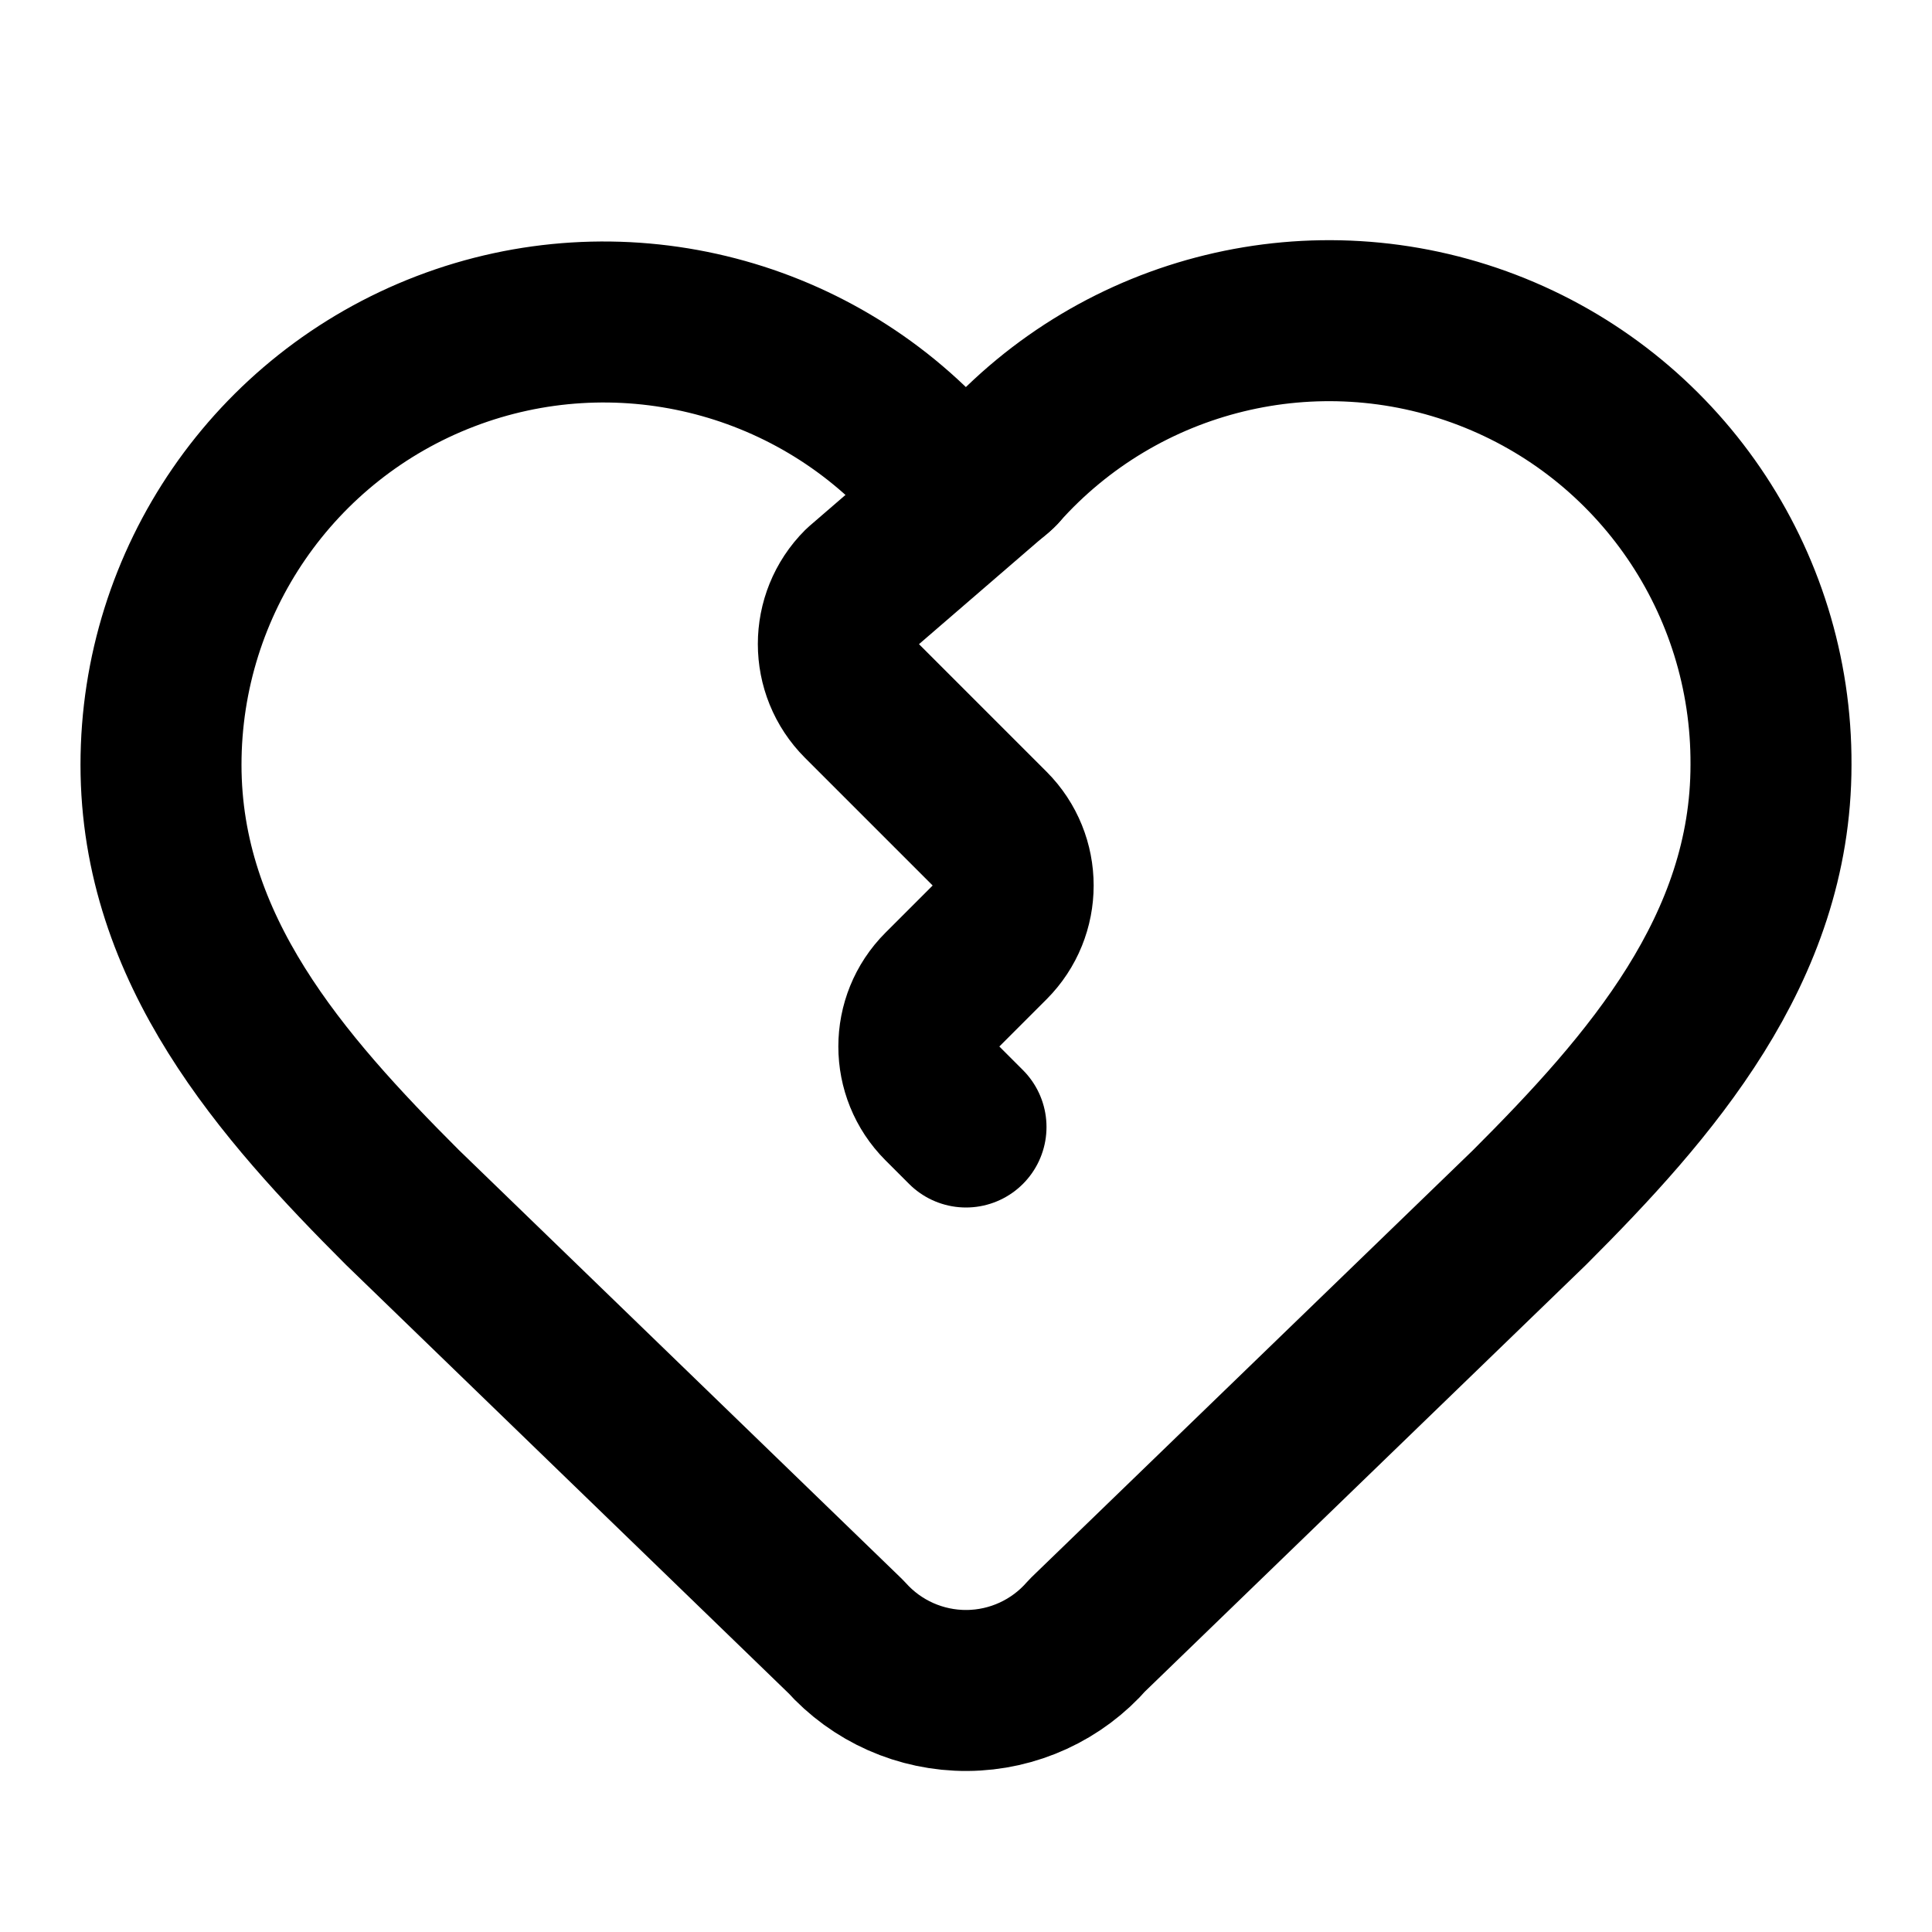
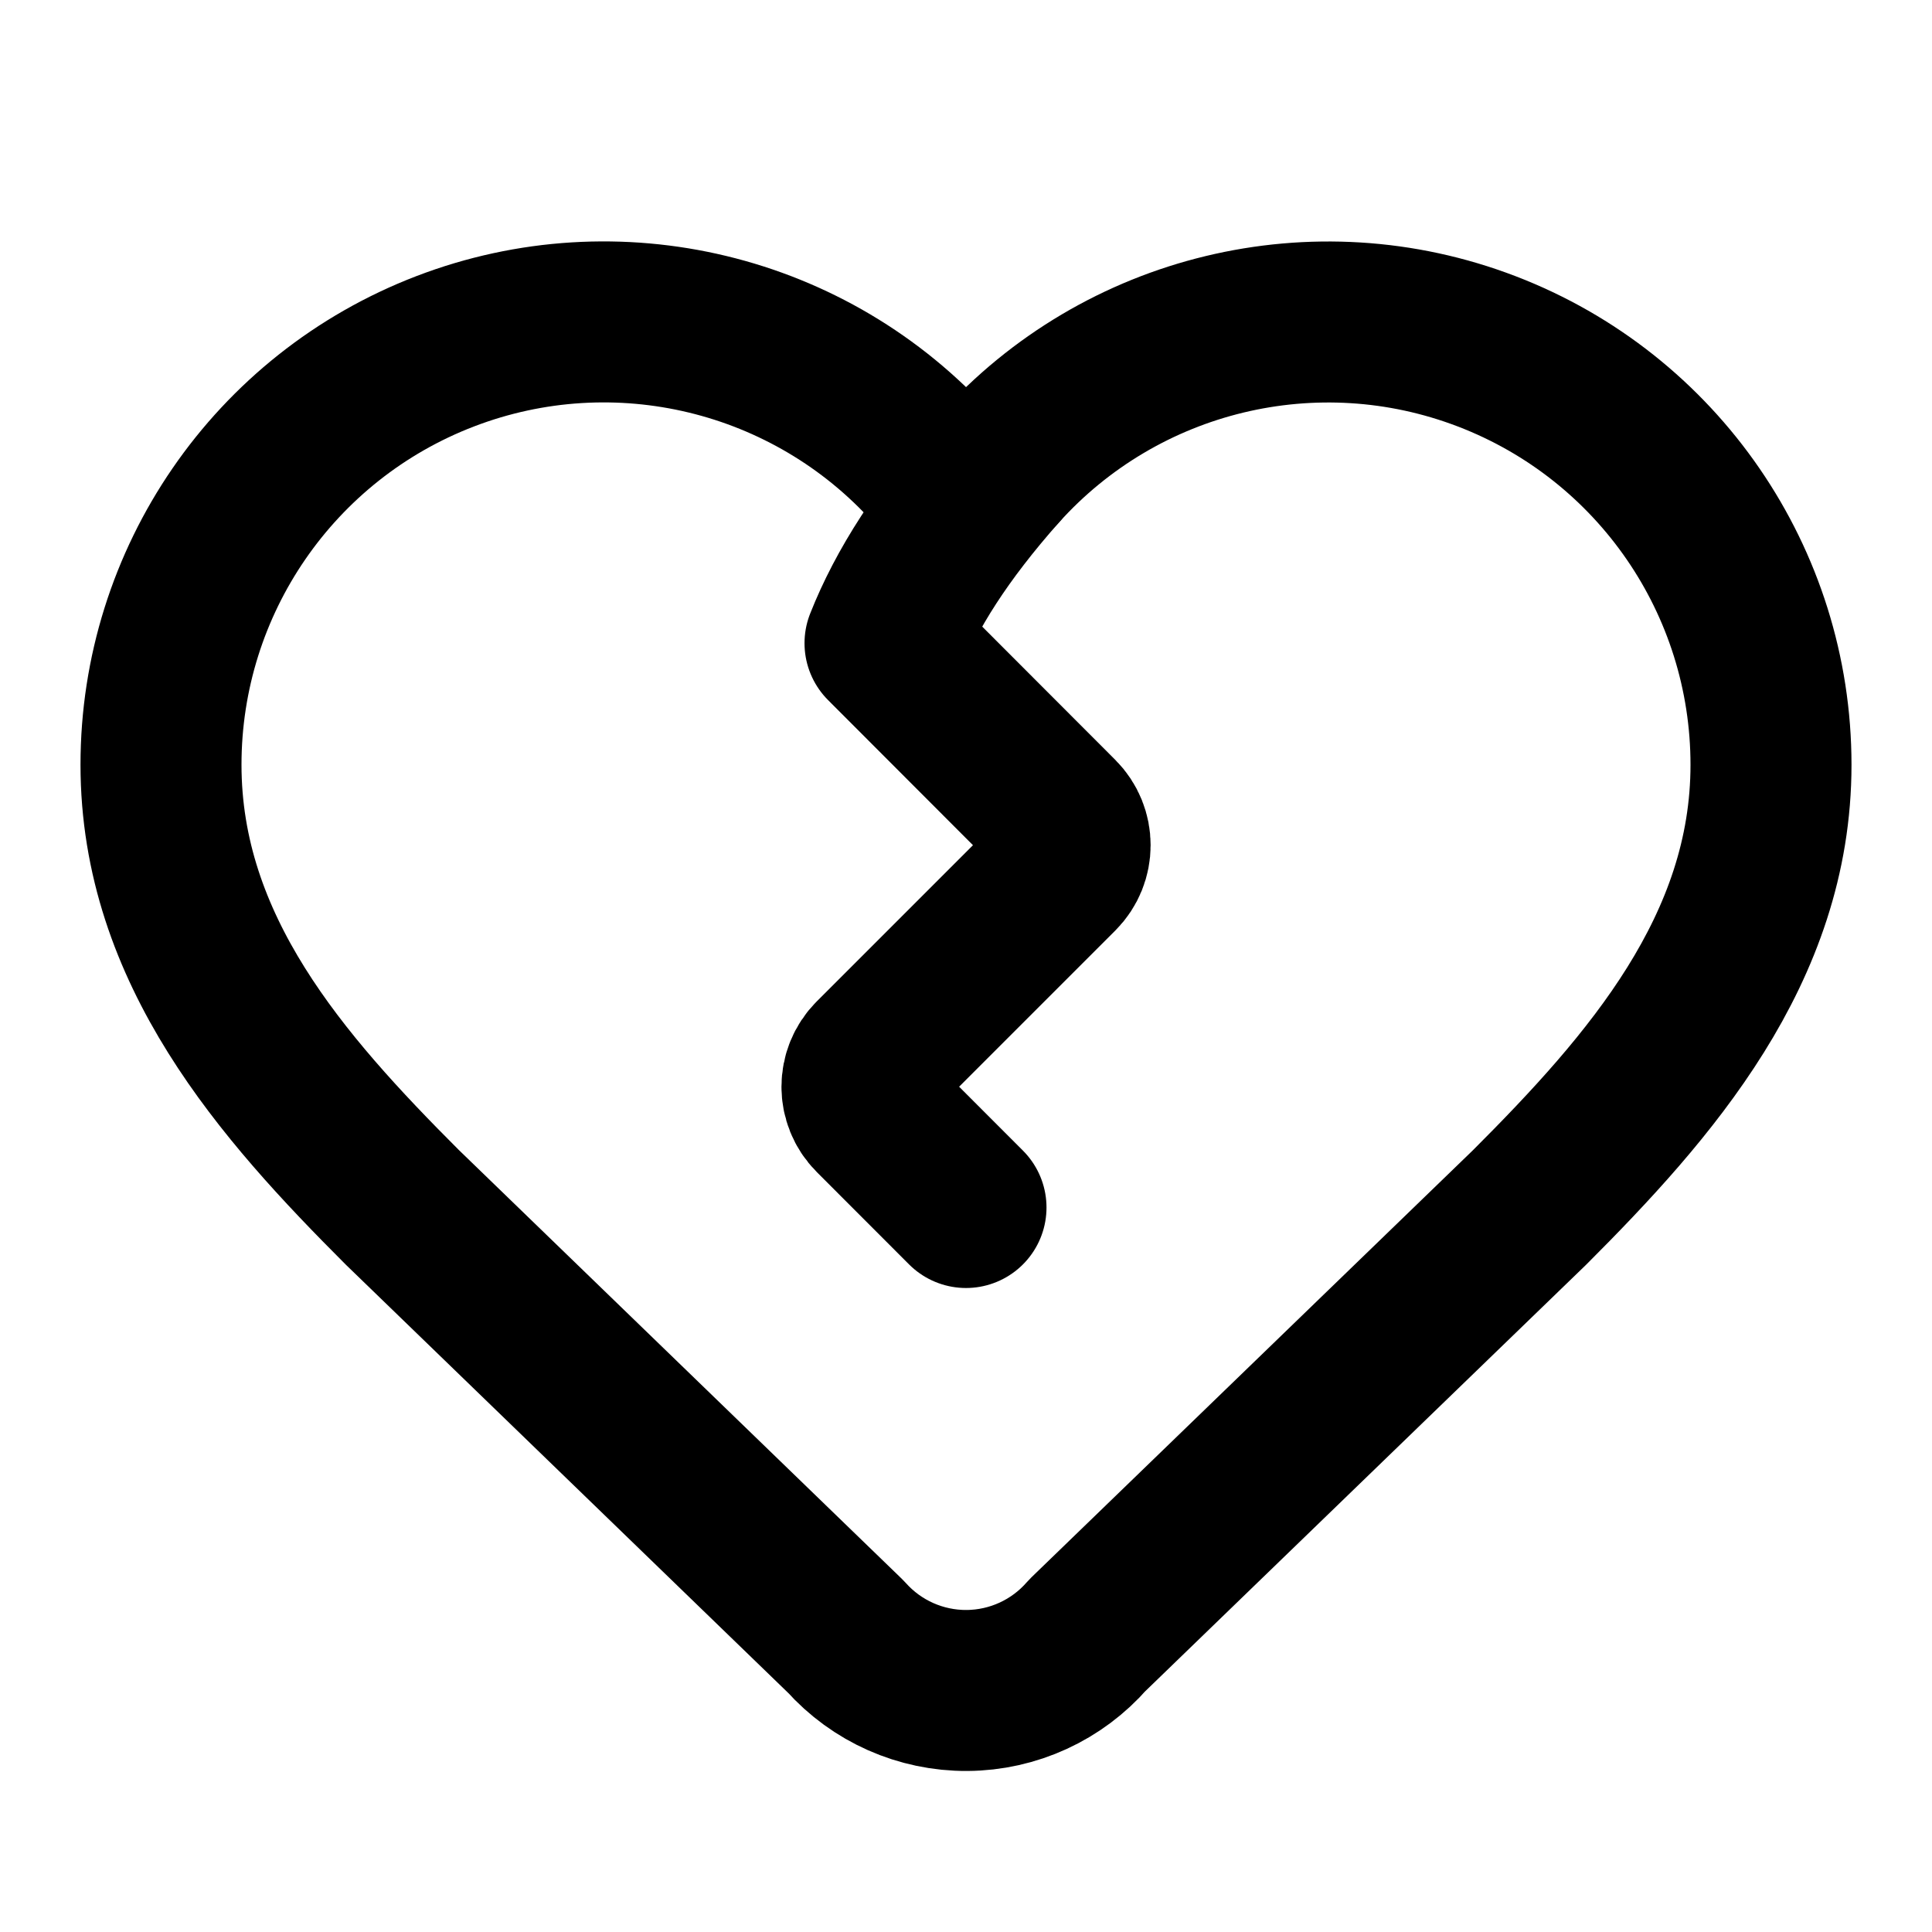
<svg xmlns="http://www.w3.org/2000/svg" width="24" height="24" viewBox="0 0 24 24" fill="none" stroke="currentColor" stroke-width="2" stroke-linecap="round" stroke-linejoin="round">
-   <path d="m12 14-.293-.293a1 1 0 0 1 0-1.414l.586-.586a1 1 0 0 0 0-1.414l-1.586-1.586a1 1 0 0 1 0-1.414l1.702-1.469" />
-   <path d="M13.508 20.313a2 2 0 0 1-3 .019L5 15c-1.5-1.5-3-3.2-3-5.5a5.5 5.5 0 0 1 9.591-3.676.56.56 0 0 0 .818 0A5.49 5.49 0 0 1 22 9.5c0 2.29-1.5 4-3 5.5z" />
+   <path d="M12.409 5.824c-.702.792-1.15 1.496-1.415 2.166l2.153 2.156a.5.5 0 0 1 0 .707l-2.293 2.293a.5.5 0 0 0 0 .707L12 15" />
+   <path d="M13.508 20.313a2 2 0 0 1-3 .019L5 15c-1.5-1.5-3-3.2-3-5.5a5.5 5.5 0 0 1 9.591-3.677.6.6 0 0 0 .818.001A5.5 5.5 0 0 1 22 9.5c0 2.29-1.5 4-3 5.5z" />
</svg>
